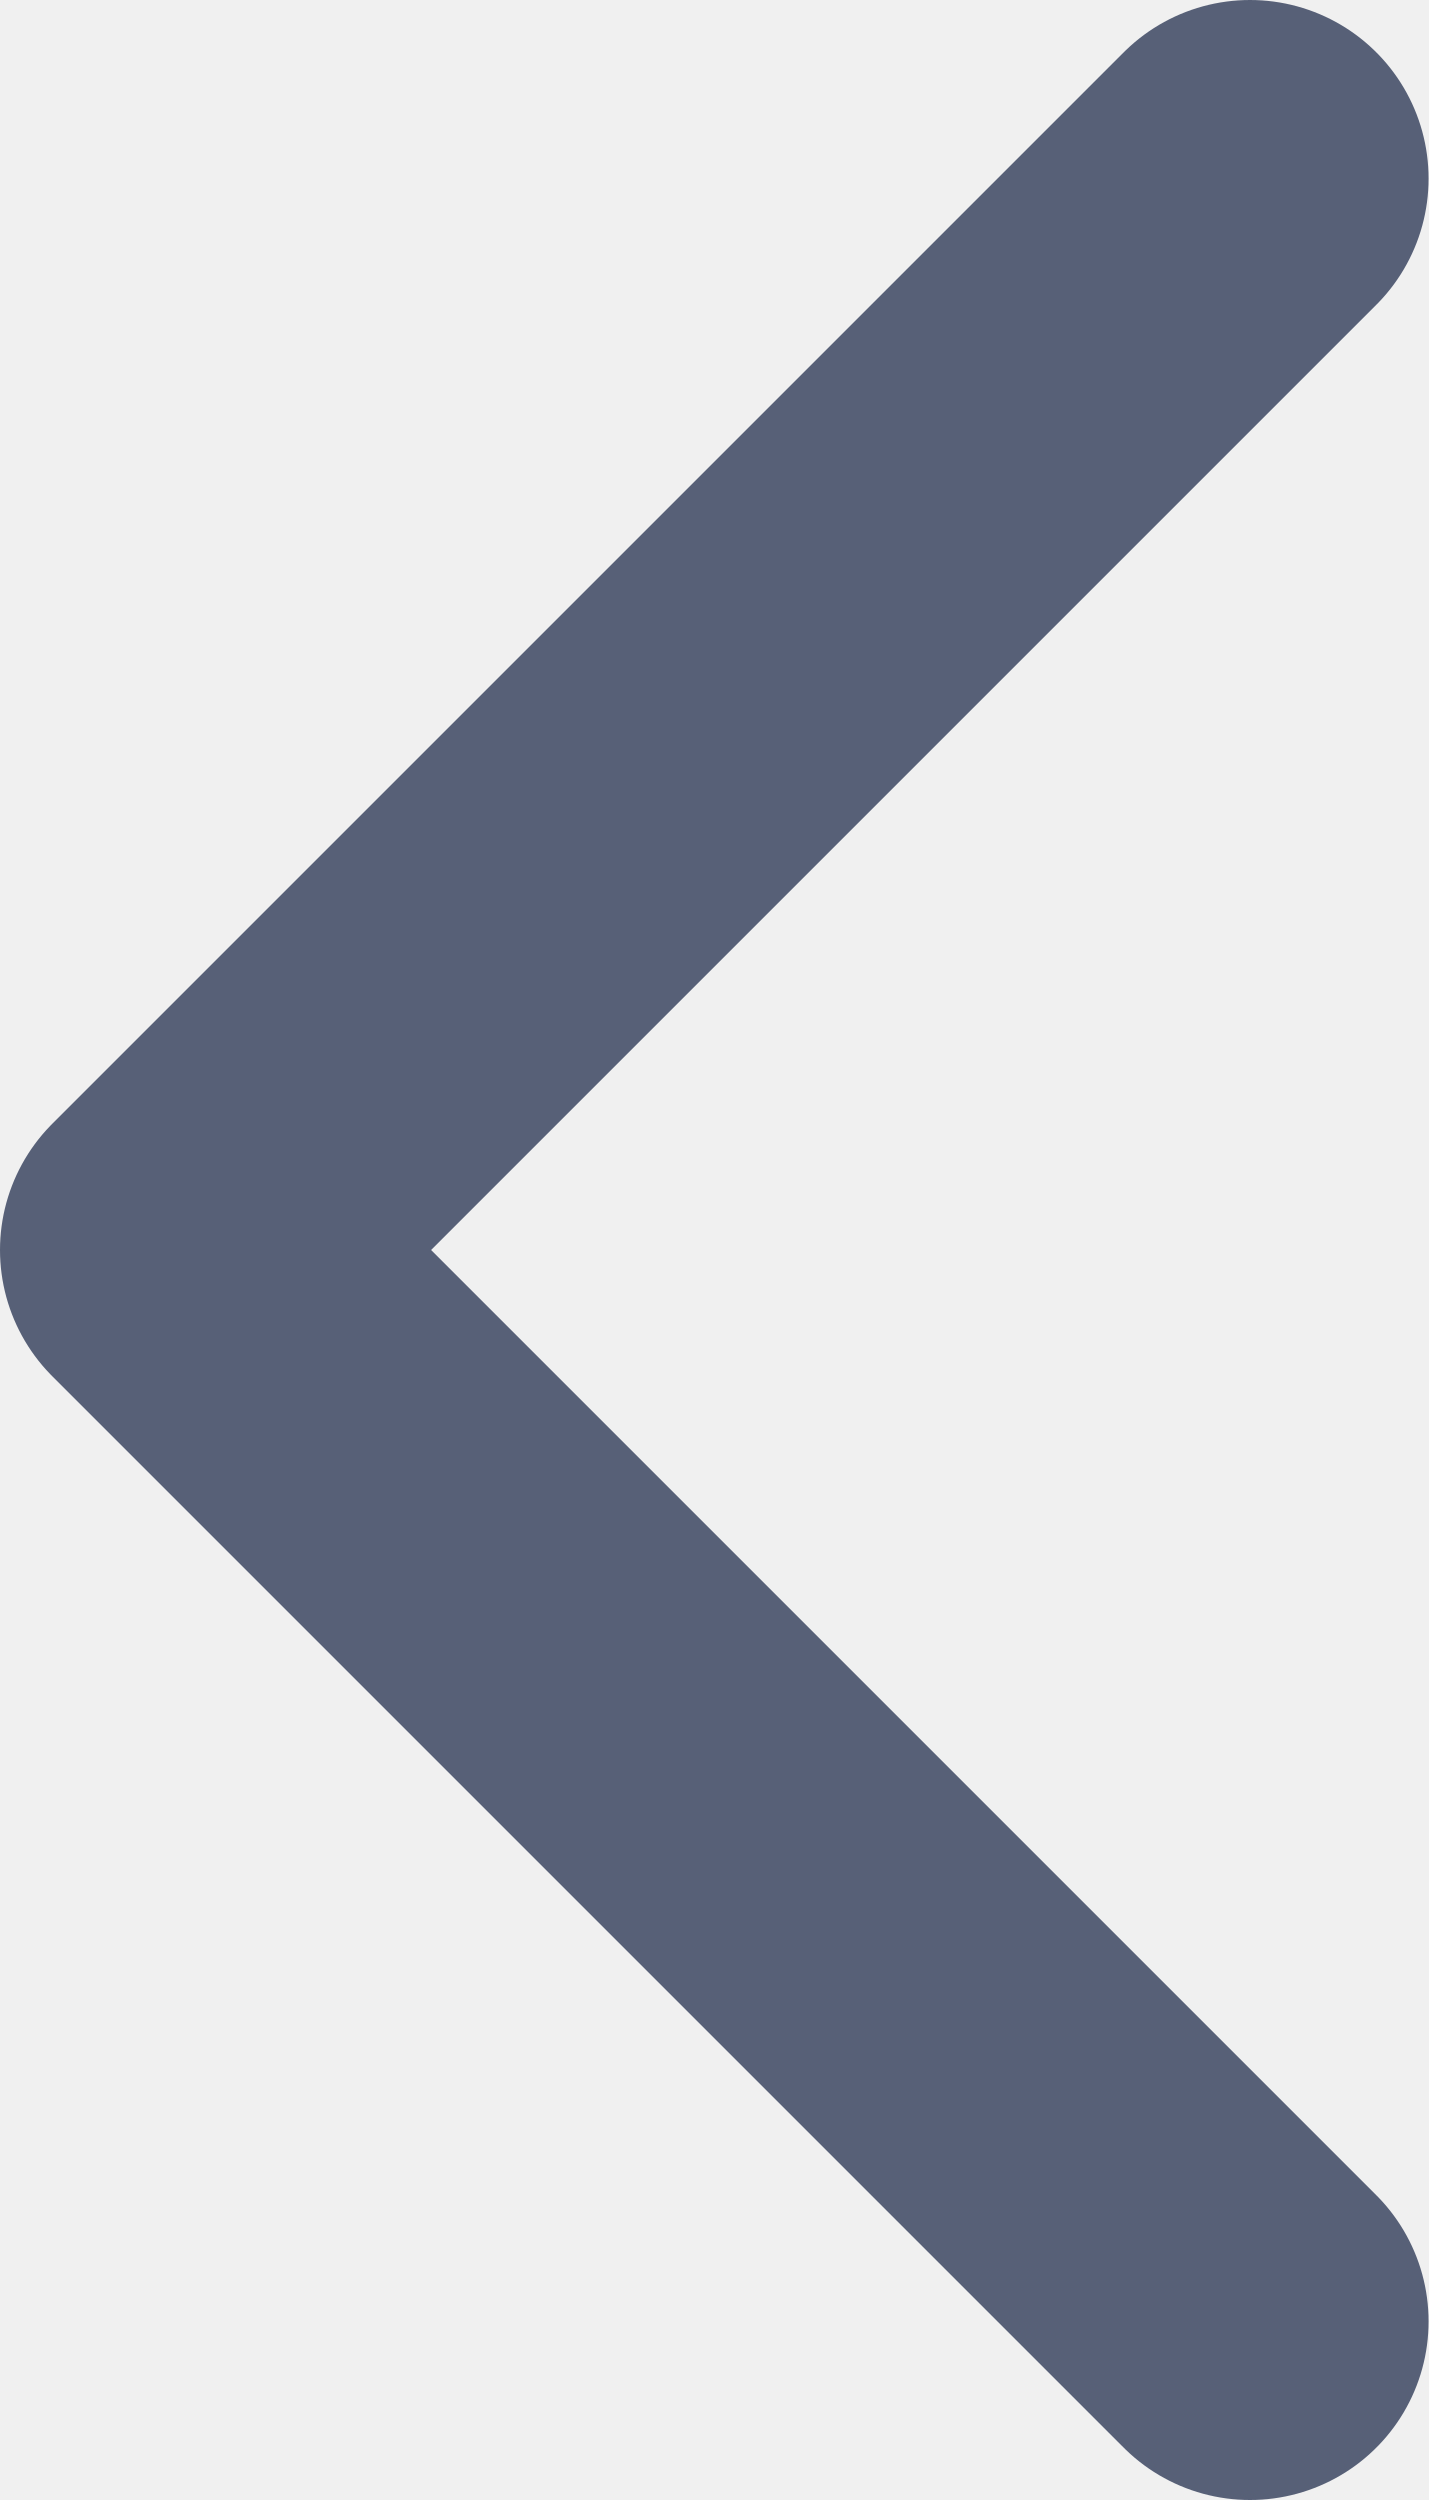
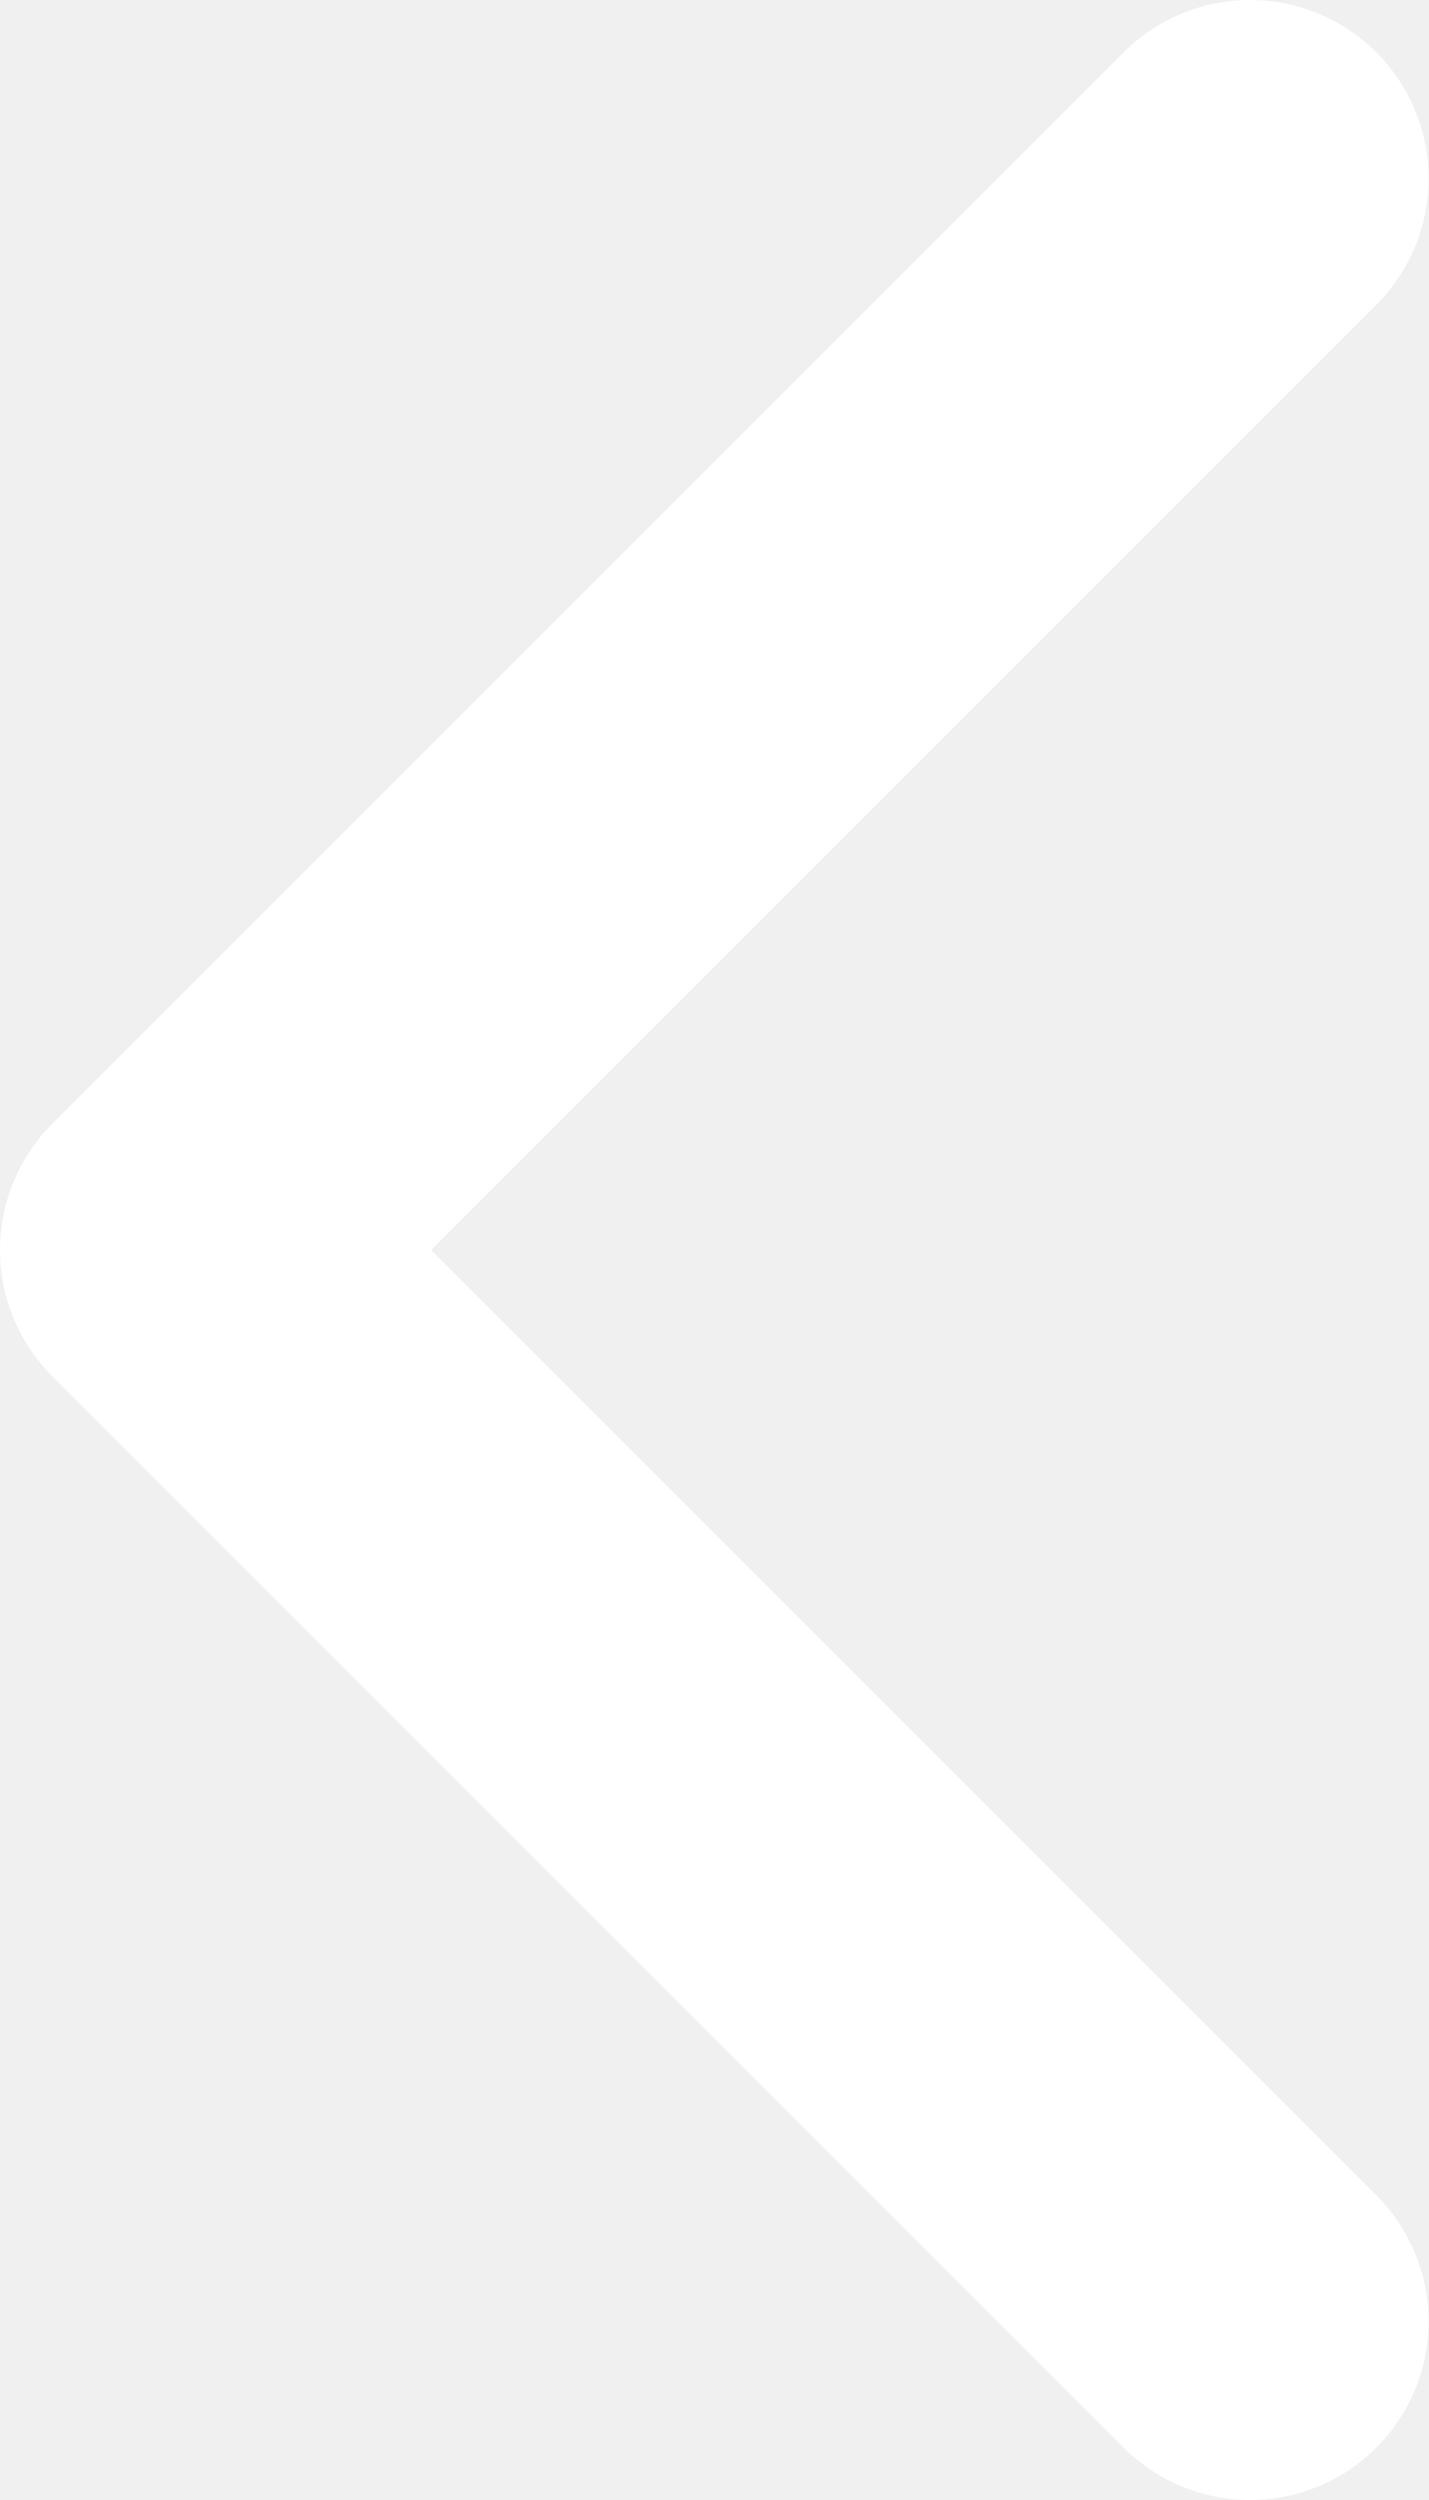
<svg xmlns="http://www.w3.org/2000/svg" width="8" height="14" viewBox="0 0 8 14" fill="none">
-   <path d="M7 1L1 7L7 13" stroke="#576077" stroke-width="2" stroke-linecap="round" stroke-linejoin="round" />
+   <path d="M7 1L1 7L7 13" stroke="#fff" stroke-width="2" stroke-linecap="round" stroke-linejoin="round" />
</svg>
